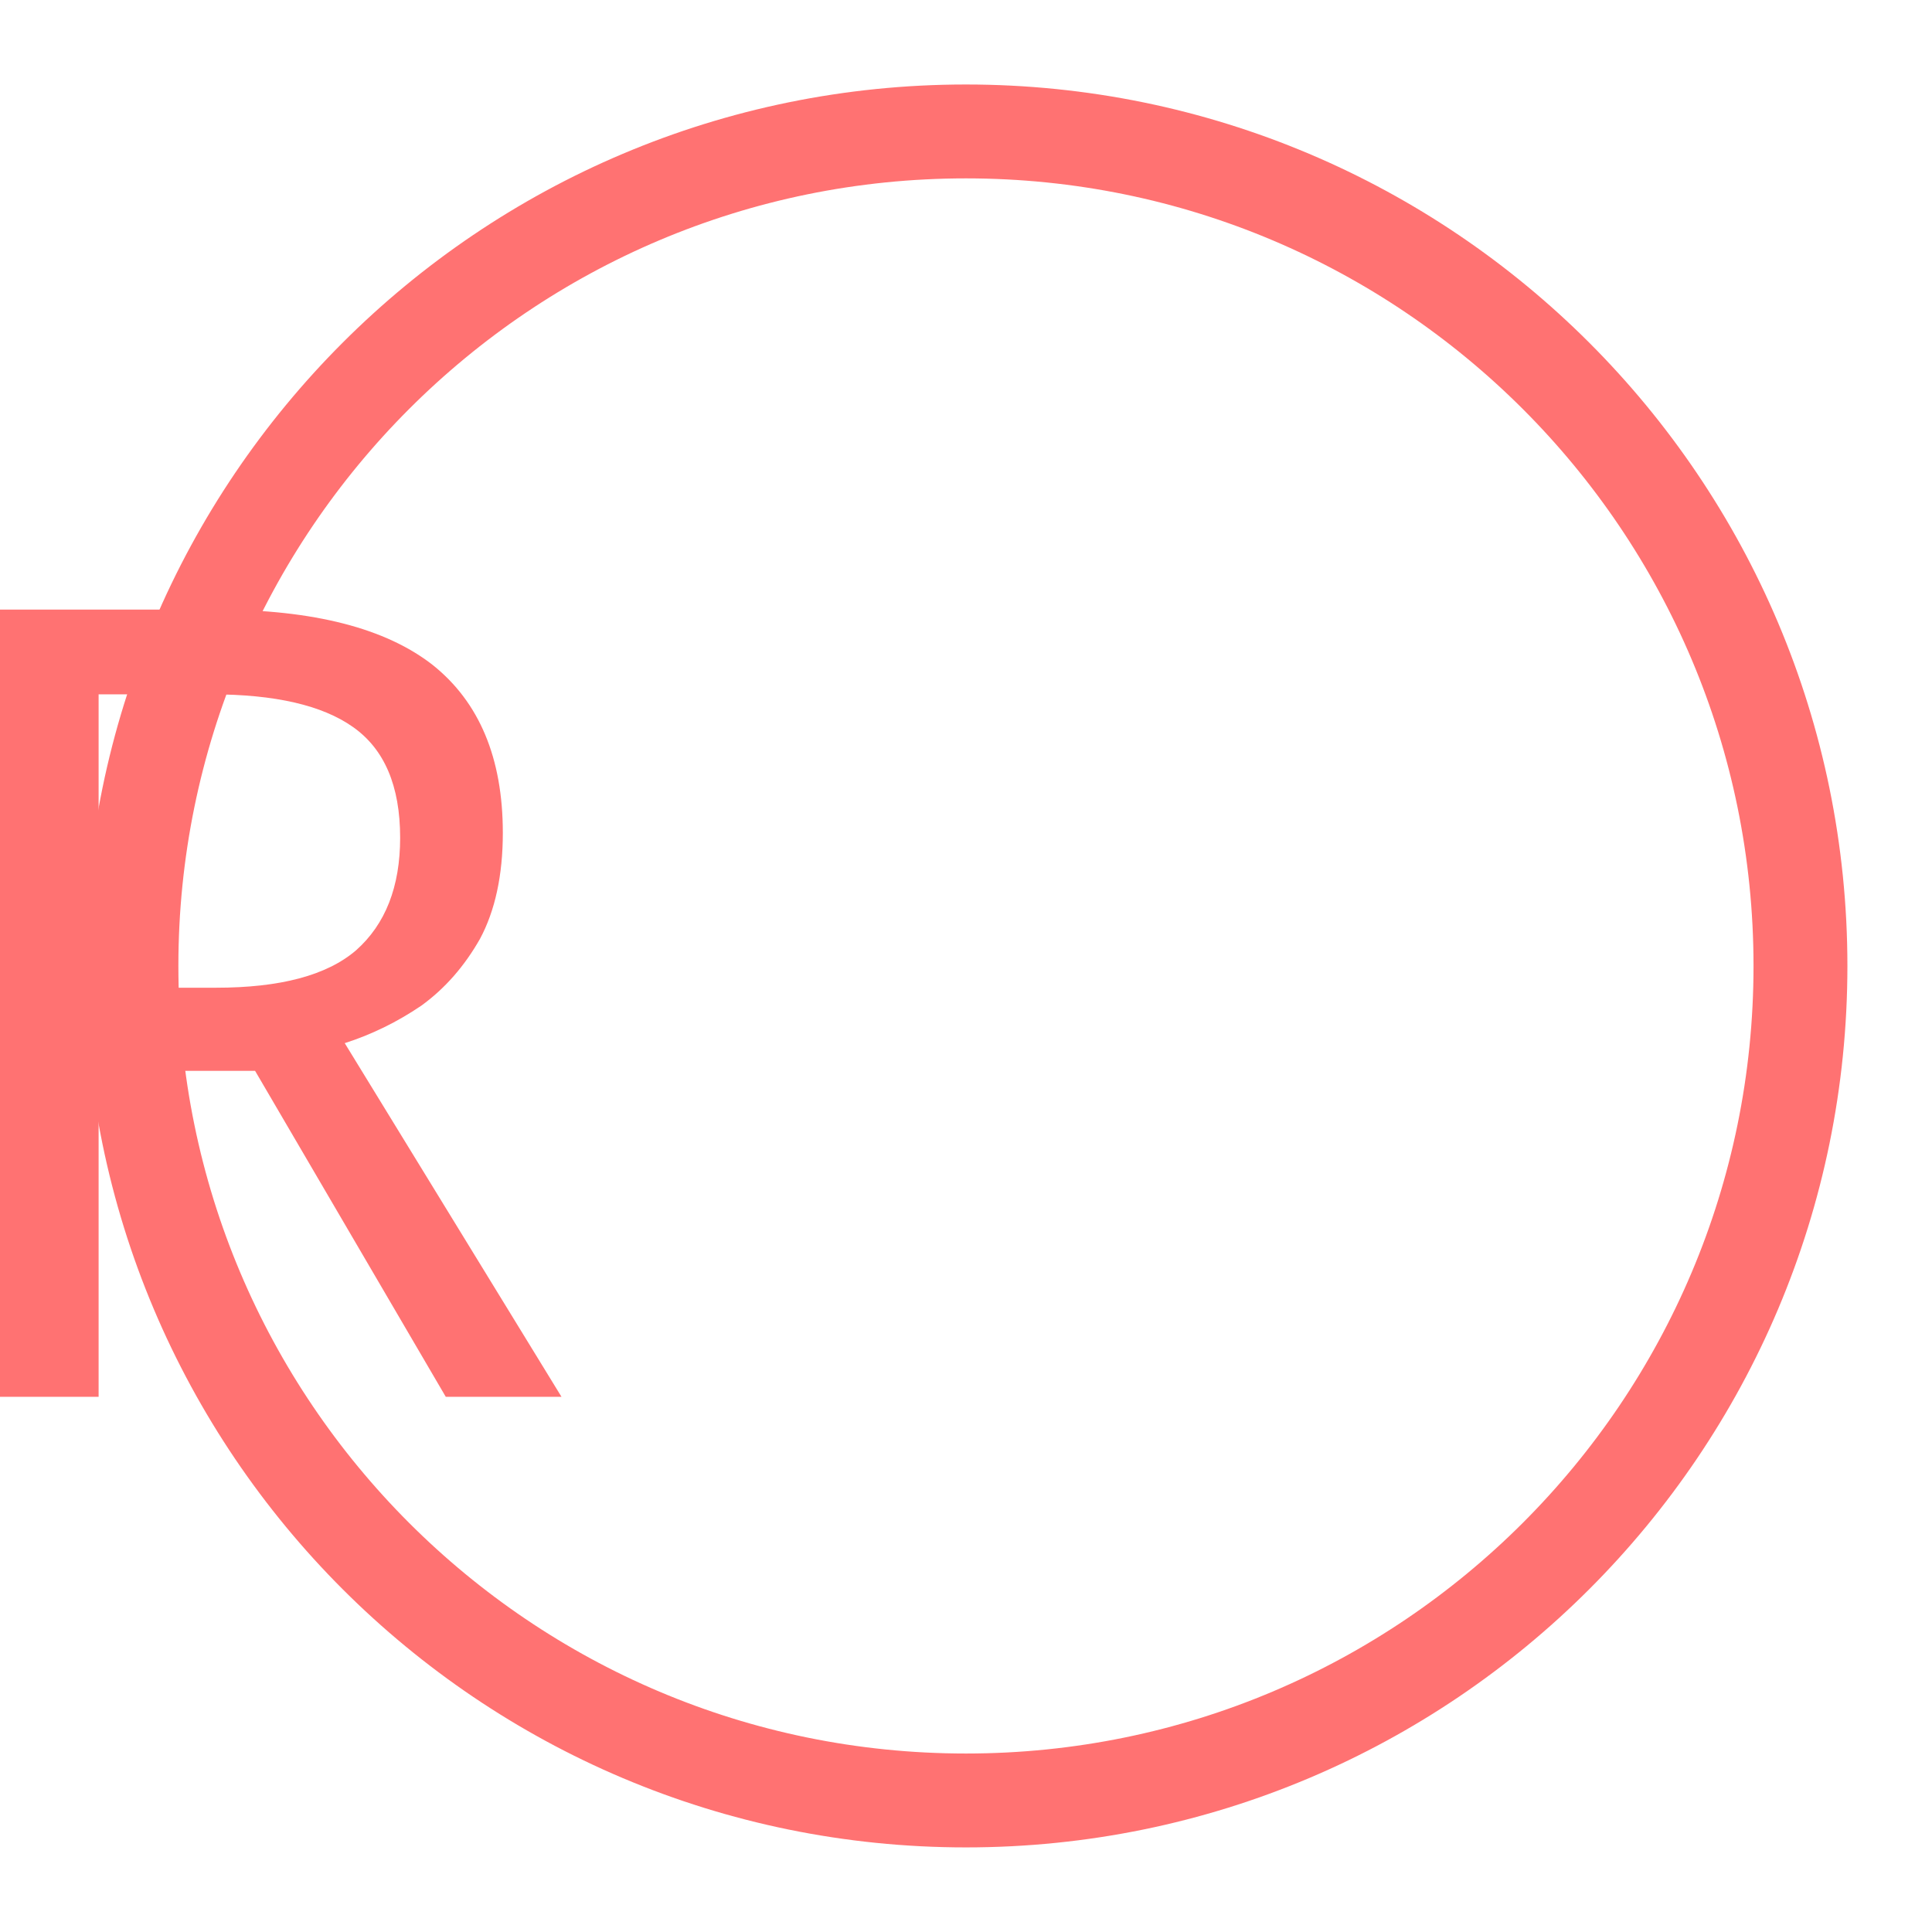
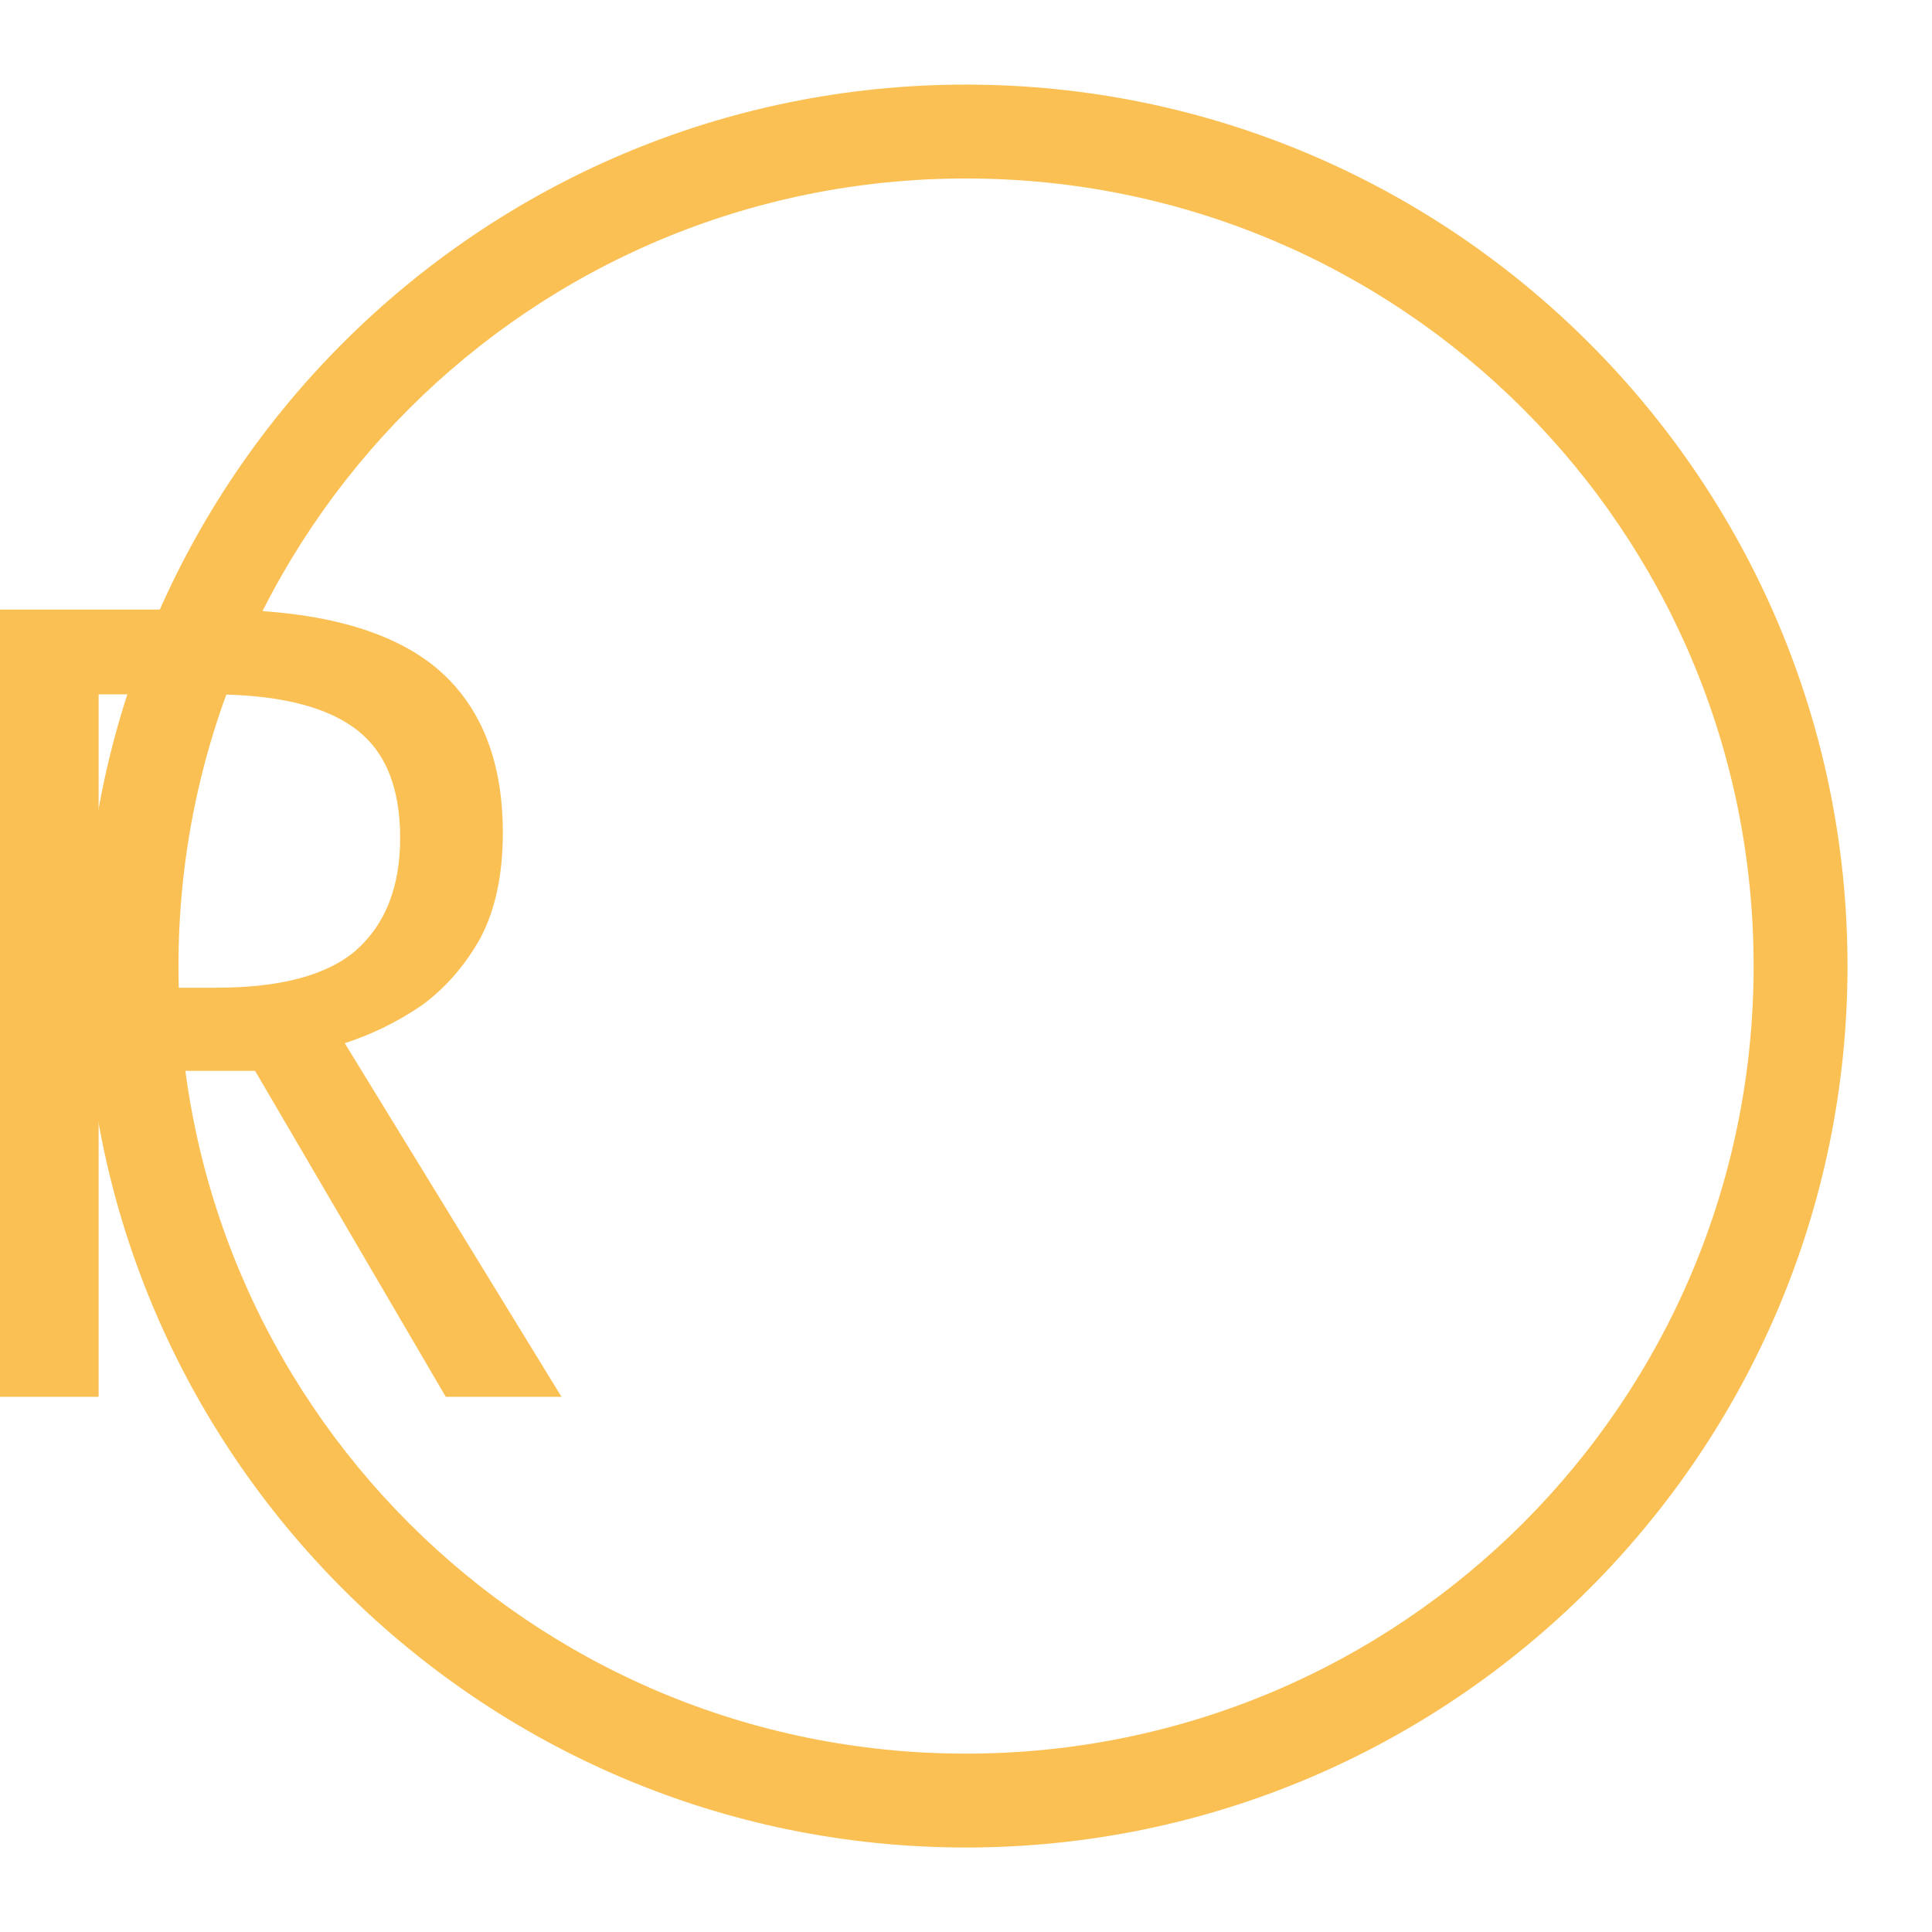
<svg xmlns="http://www.w3.org/2000/svg" width="70" height="70" viewBox="0 0 18.521 18.521" version="1.1" id="svg1">
  <defs id="defs1" />
  <g id="layer1">
-     <text xml:space="preserve" style="font-weight:600;font-size:10.583px;line-height:1.1;font-family:Roboto;-inkscape-font-specification:'Roboto Semi-Bold';text-align:center;text-decoration-color:#000000;letter-spacing:0px;word-spacing:0px;text-anchor:middle;fill:#ff7272;fill-opacity:1;stroke-width:1.01;stroke-linecap:round;stroke-dashoffset:0.529;paint-order:markers stroke fill" x="8.842" y="13.393" id="text1">
-       <tspan id="tspan1" style="font-style:normal;font-variant:normal;font-weight:normal;font-stretch:normal;font-size:10.583px;font-family:Comfortaa;-inkscape-font-specification:Comfortaa;text-align:center;text-anchor:middle;fill:#ff7272;fill-opacity:1;stroke-width:1.01" x="8.842" y="13.393">R</tspan>
+     <text xml:space="preserve" style="font-weight:600;font-size:10.583px;line-height:1.1;font-family:Roboto;-inkscape-font-specification:'Roboto Semi-Bold';text-align:center;text-decoration-color:#000000;letter-spacing:0px;word-spacing:0px;text-anchor:middle;fill:#fac054;fill-opacity:1;stroke-width:1.01;stroke-linecap:round;stroke-dashoffset:0.529;paint-order:markers stroke fill" x="8.842" y="13.393" id="text1">
+       <tspan id="tspan1" style="font-style:normal;font-variant:normal;font-weight:normal;font-stretch:normal;font-size:10.583px;font-family:Comfortaa;-inkscape-font-specification:Comfortaa;text-align:center;text-anchor:middle;fill:#fac054;fill-opacity:1;stroke-width:1.01" x="8.842" y="13.393">R</tspan>
    </text>
-     <circle style="fill:none;stroke:#ff7272;stroke-width:0.9;stroke-linecap:round;stroke-dasharray:none;stroke-dashoffset:0.529;stroke-opacity:1;paint-order:markers stroke fill" id="path1" cx="9.26" cy="9.26" r="8" />
+     <path style="color:#000000;fill:#fac054;stroke-linecap:round;stroke-dashoffset:0.529;-inkscape-stroke:none;paint-order:markers stroke fill;fill-opacity:1" d="m 9.26,0.811 c -4.661,0 -8.449,3.788 -8.449,8.449 0,4.661 3.788,8.451 8.449,8.451 4.661,0 8.451,-3.79 8.451,-8.451 0,-4.661 -3.79,-8.449 -8.451,-8.449 z m 0,0.9 c 4.175,0 7.551,3.374 7.551,7.549 0,4.175 -3.376,7.551 -7.551,7.551 -4.175,0 -7.549,-3.376 -7.549,-7.551 0,-4.175 3.374,-7.549 7.549,-7.549 z" id="path1" />
  </g>
</svg>
